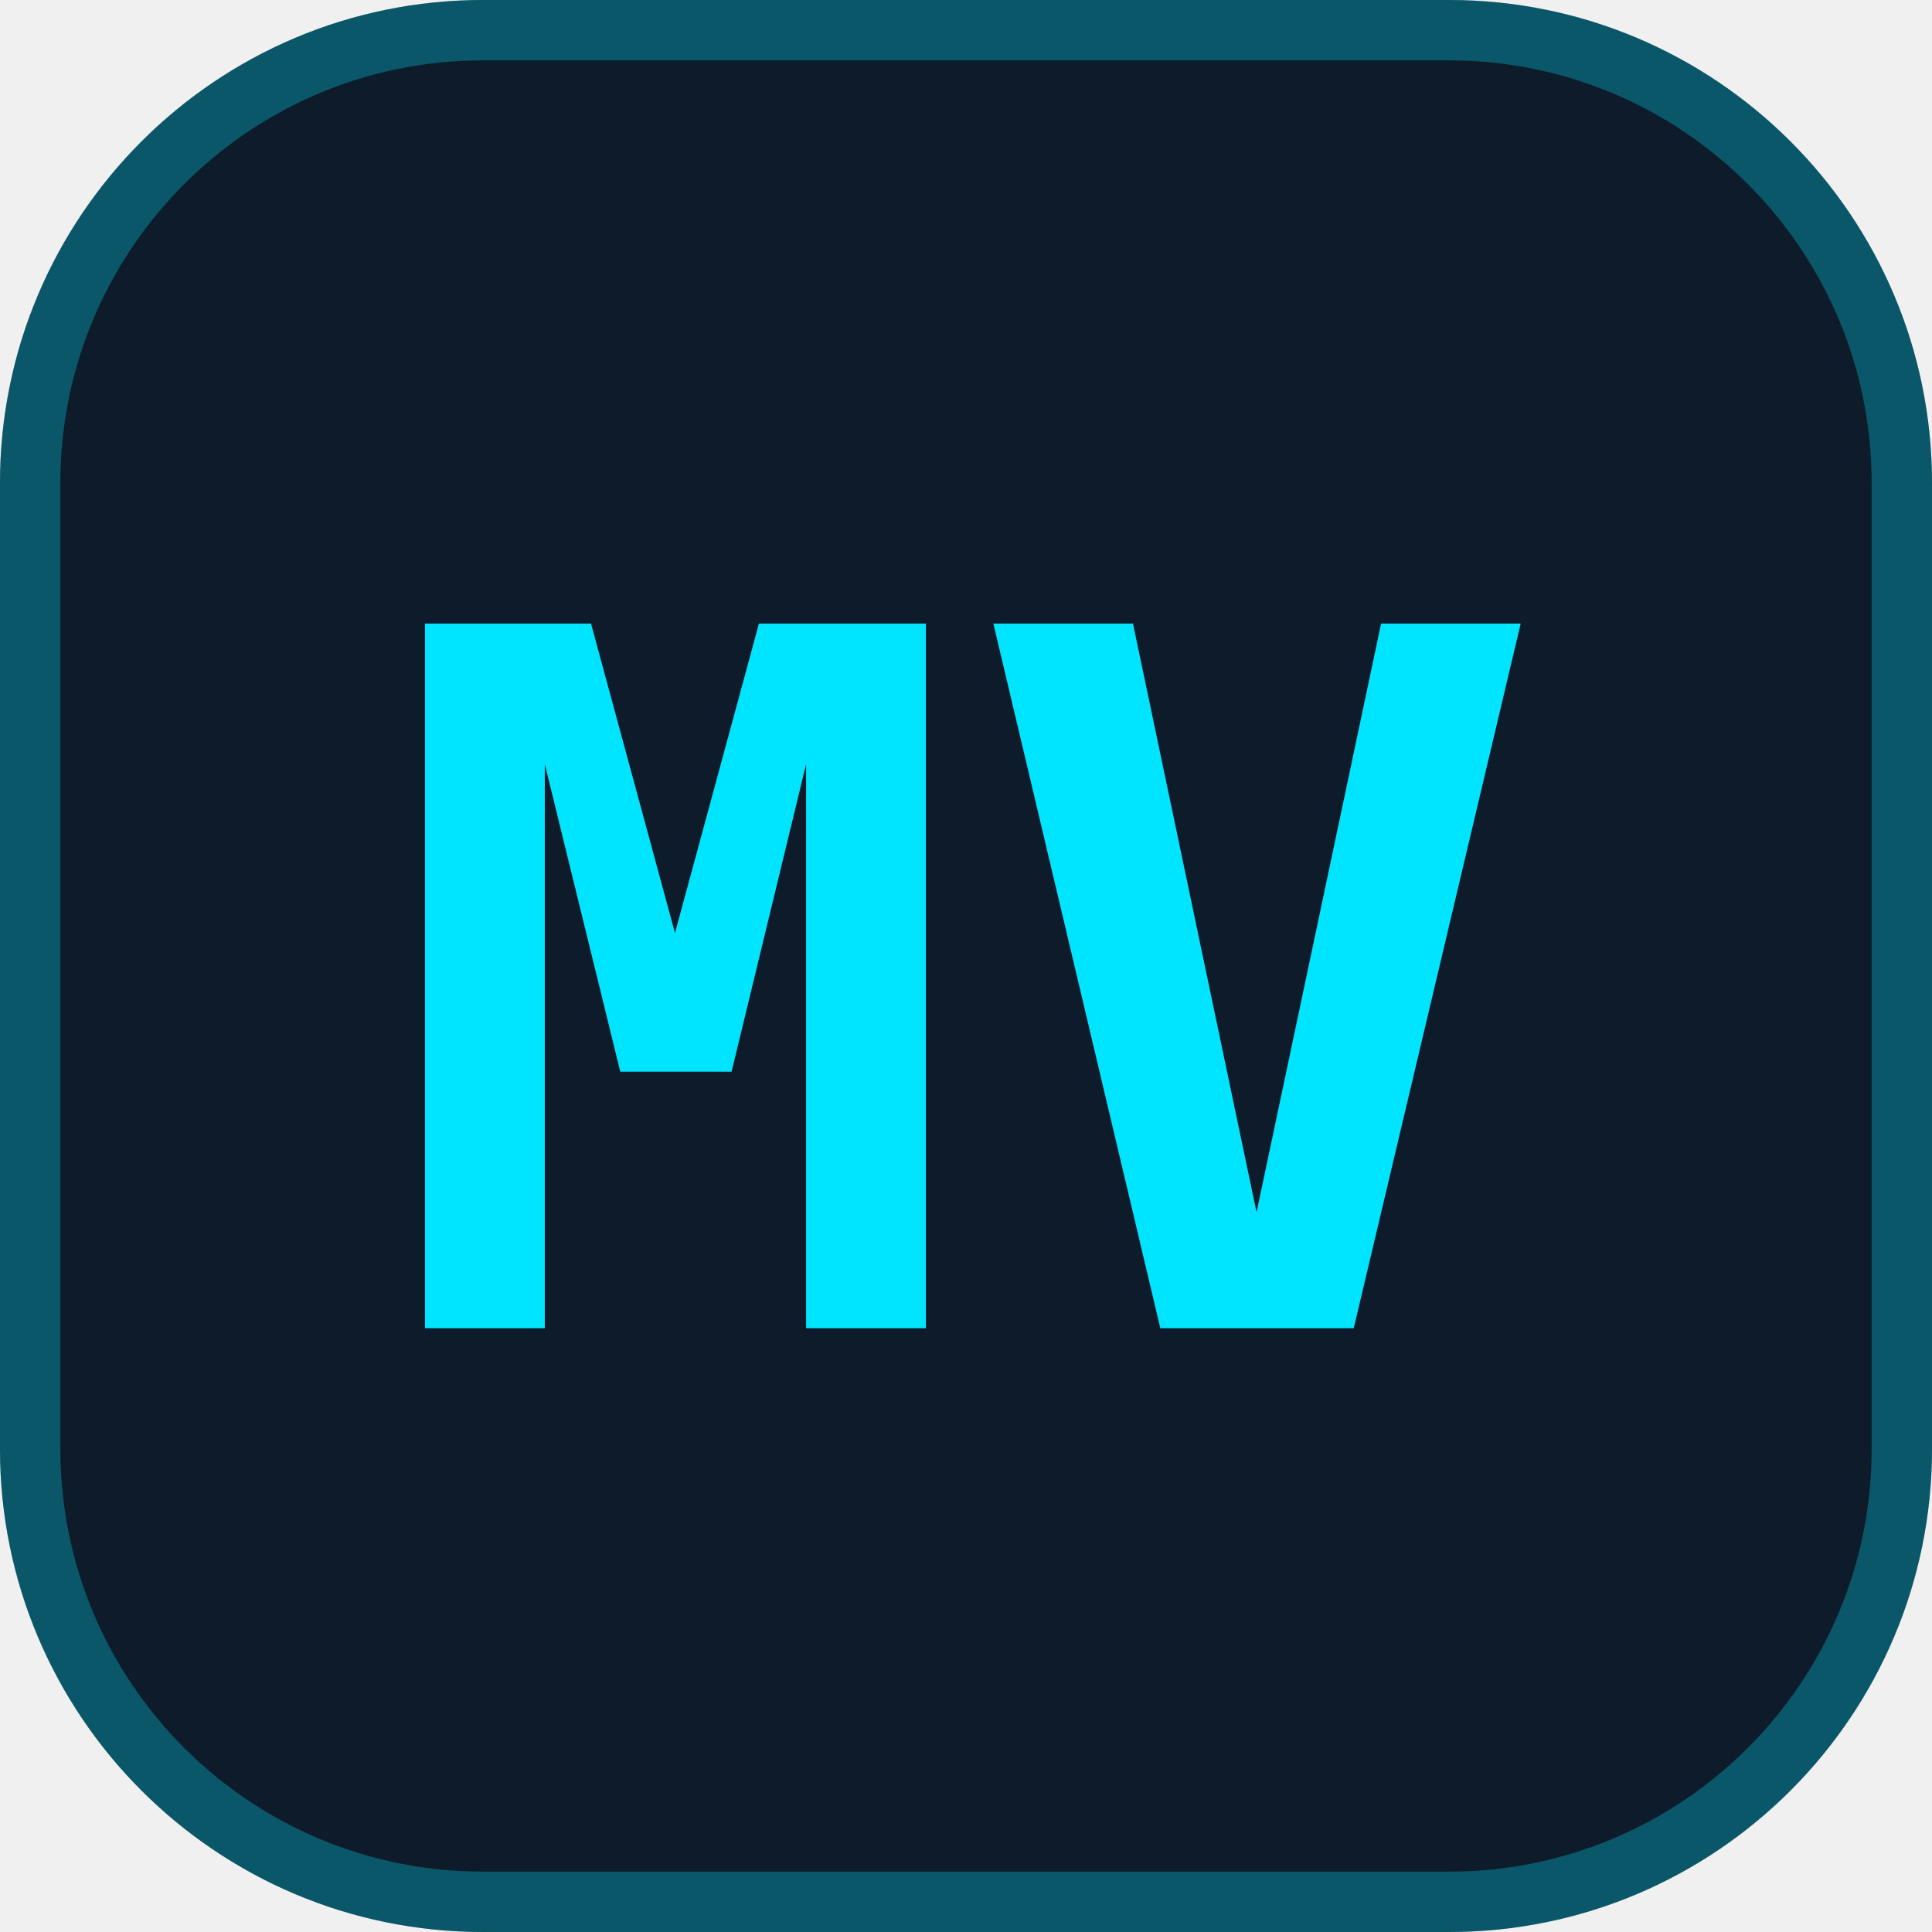
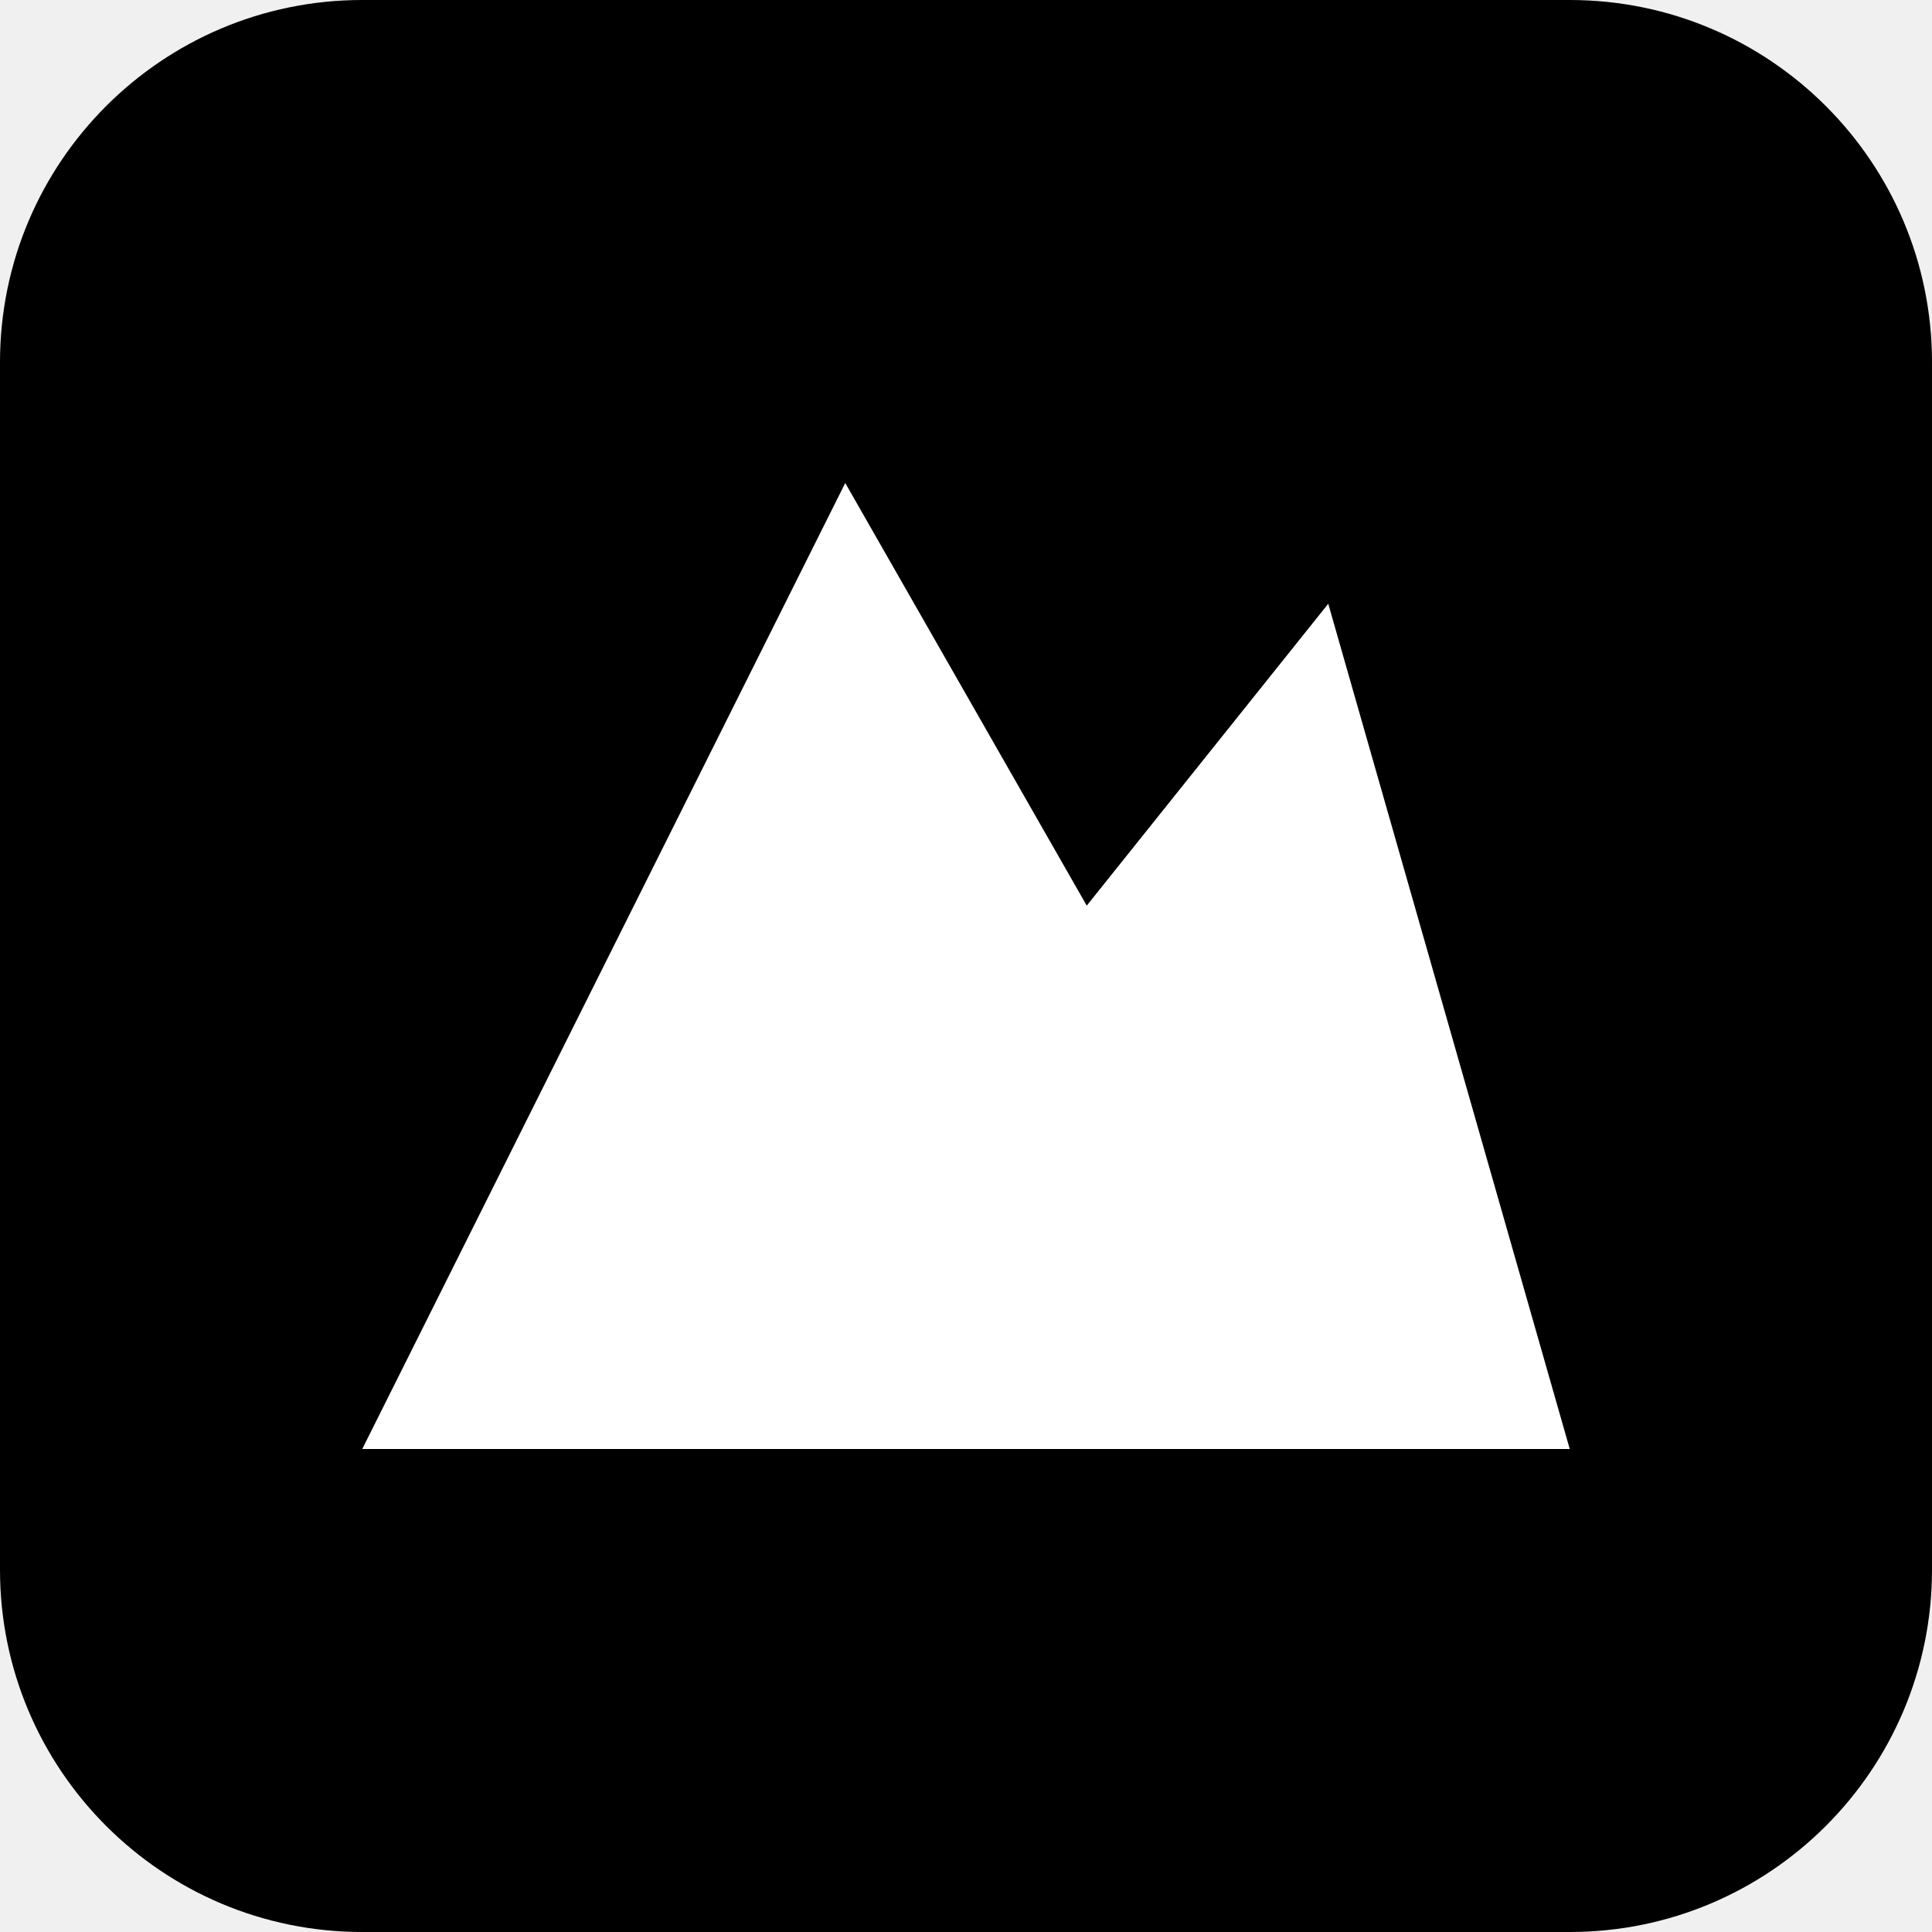
- <svg xmlns="http://www.w3.org/2000/svg" width="32" height="32" viewBox="0 0 32 32" fill="none">
-   <rect width="32" height="32" rx="8" fill="#0d1b2a" />
-   <rect x="0.5" y="0.5" width="31" height="31" rx="7.5" stroke="#00e5ff" stroke-opacity="0.3" />
-   <text x="16" y="22" font-family="'JetBrains Mono', monospace" font-size="16" font-weight="600" fill="#00e5ff" text-anchor="middle">MV</text>
+ <svg xmlns="http://www.w3.org/2000/svg" viewBox="0 0 32 32" fill="none">
+   <rect width="32" height="32" rx="6" fill="#000000" />
+   <path d="M6 24 L14 8 L18 15 L22 10 L26 24 Z" fill="#FFFFFF" />
</svg>
